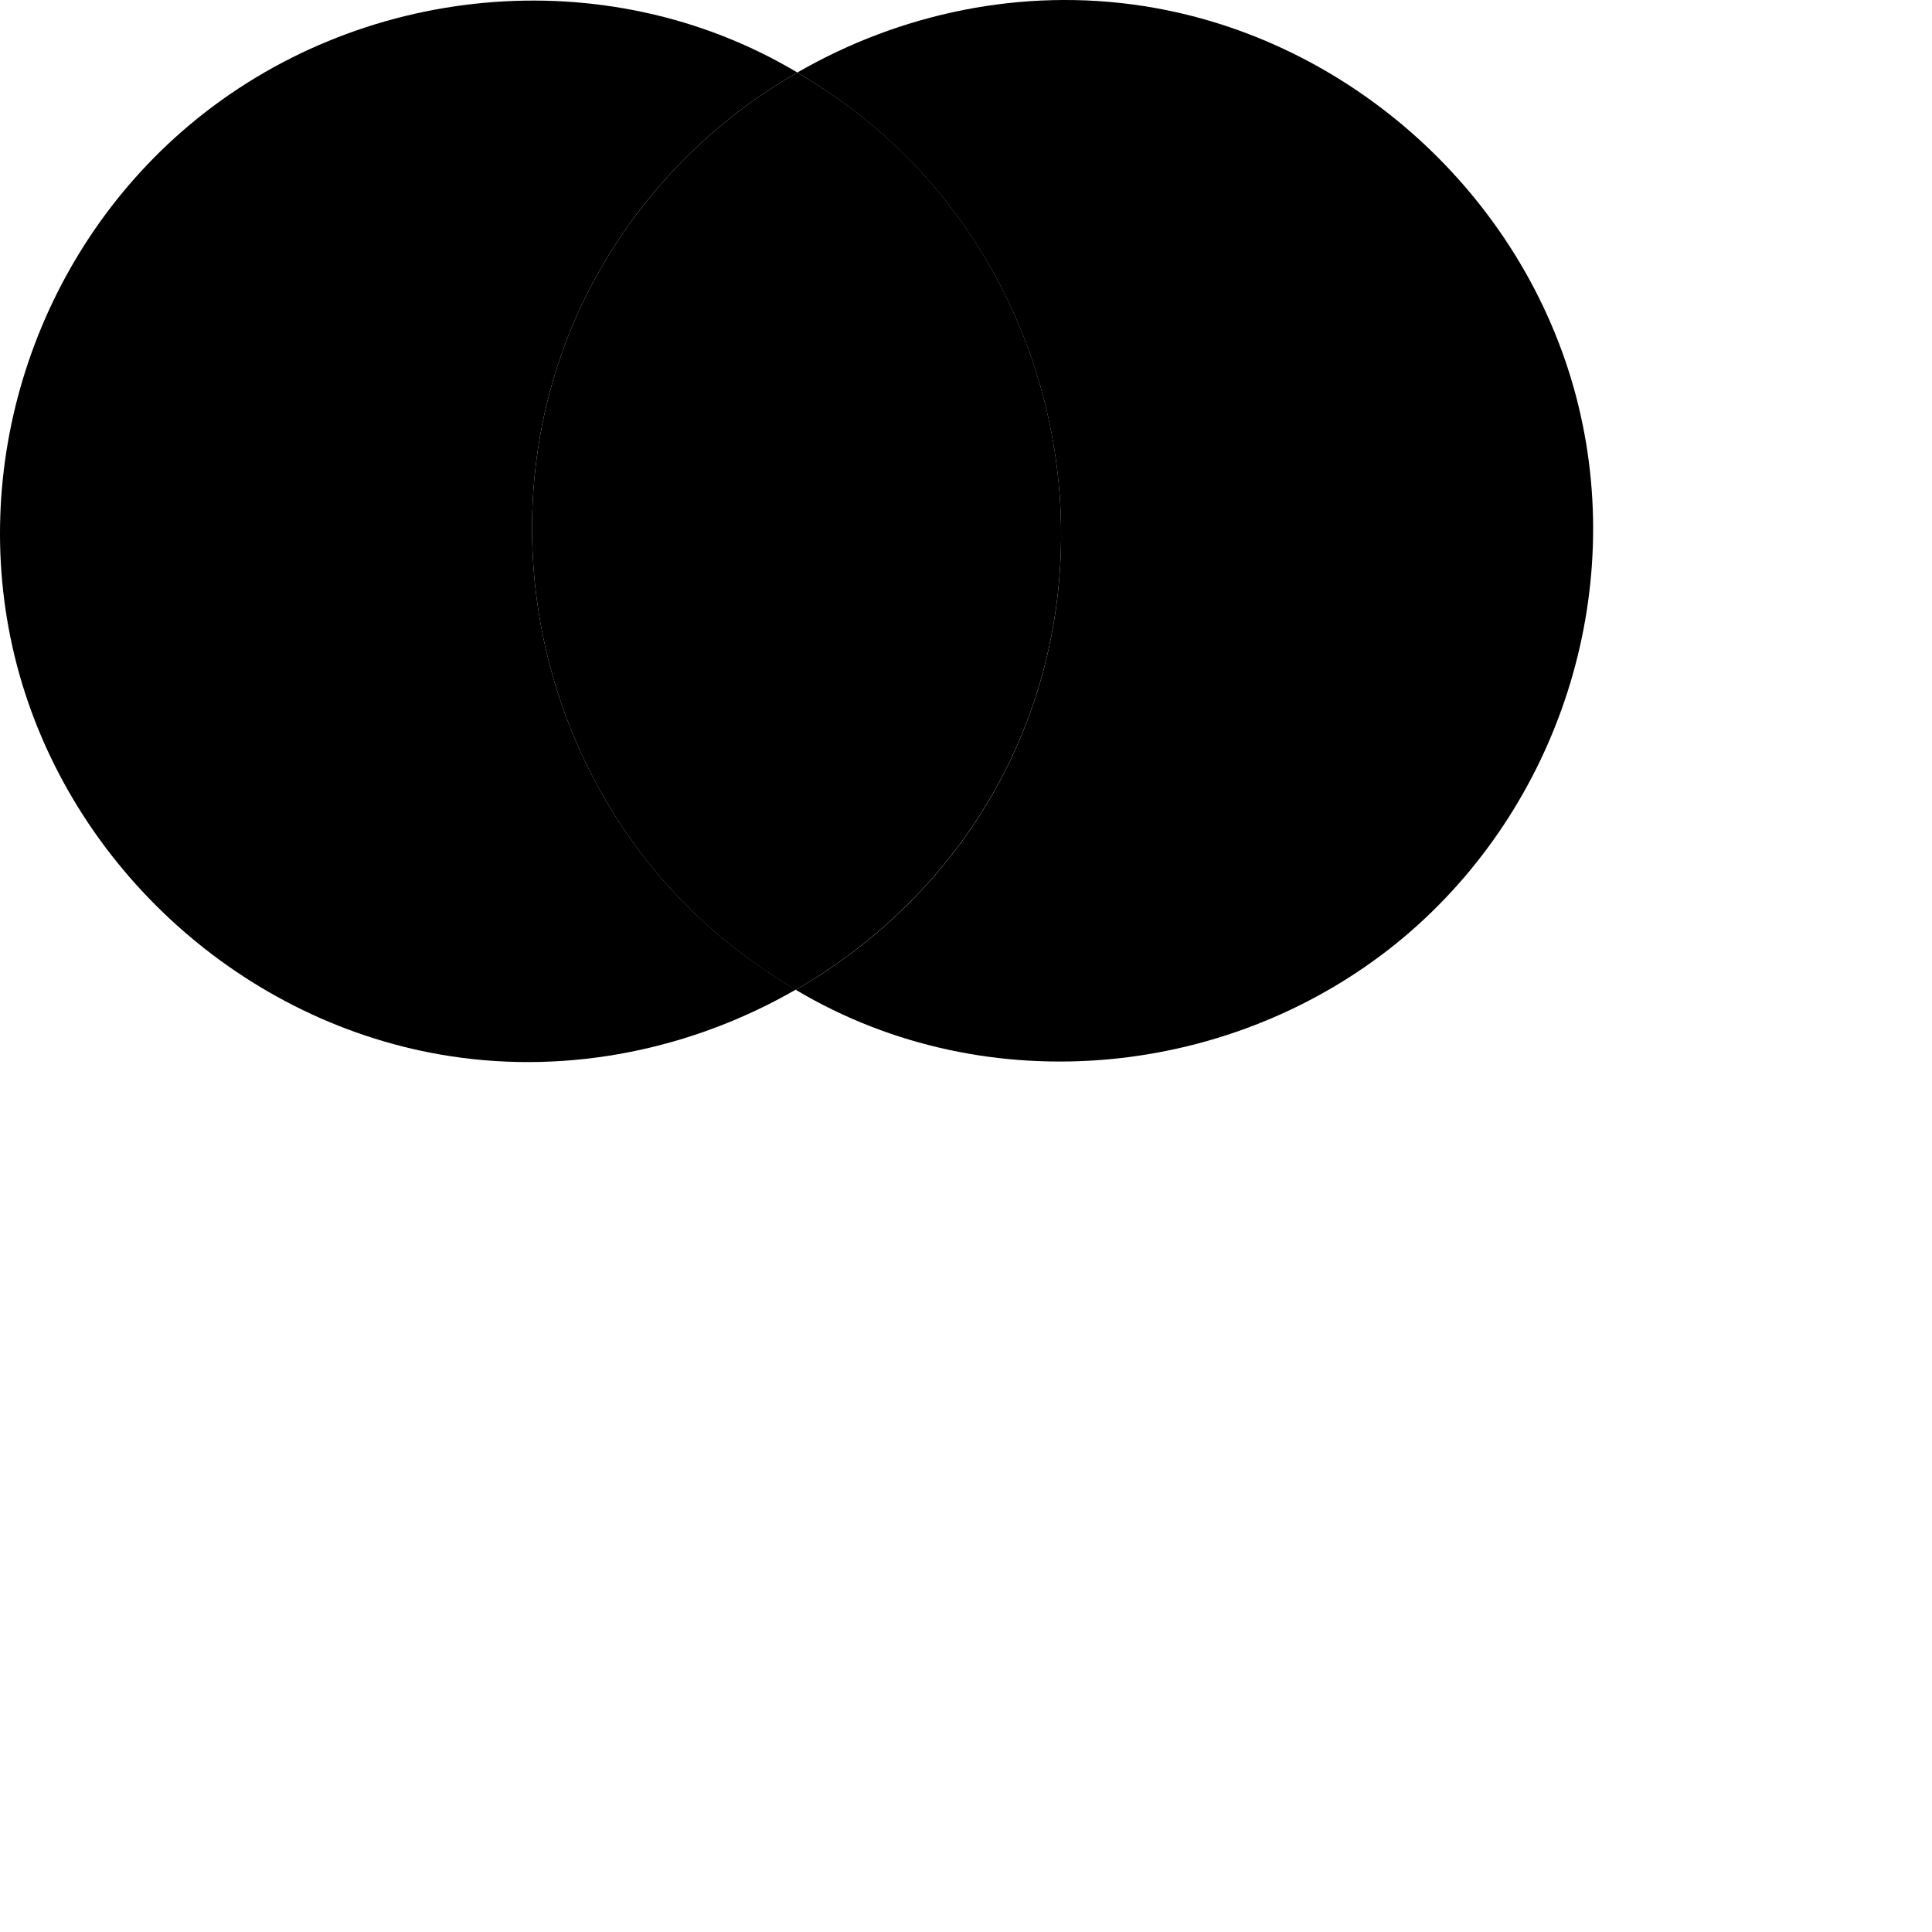
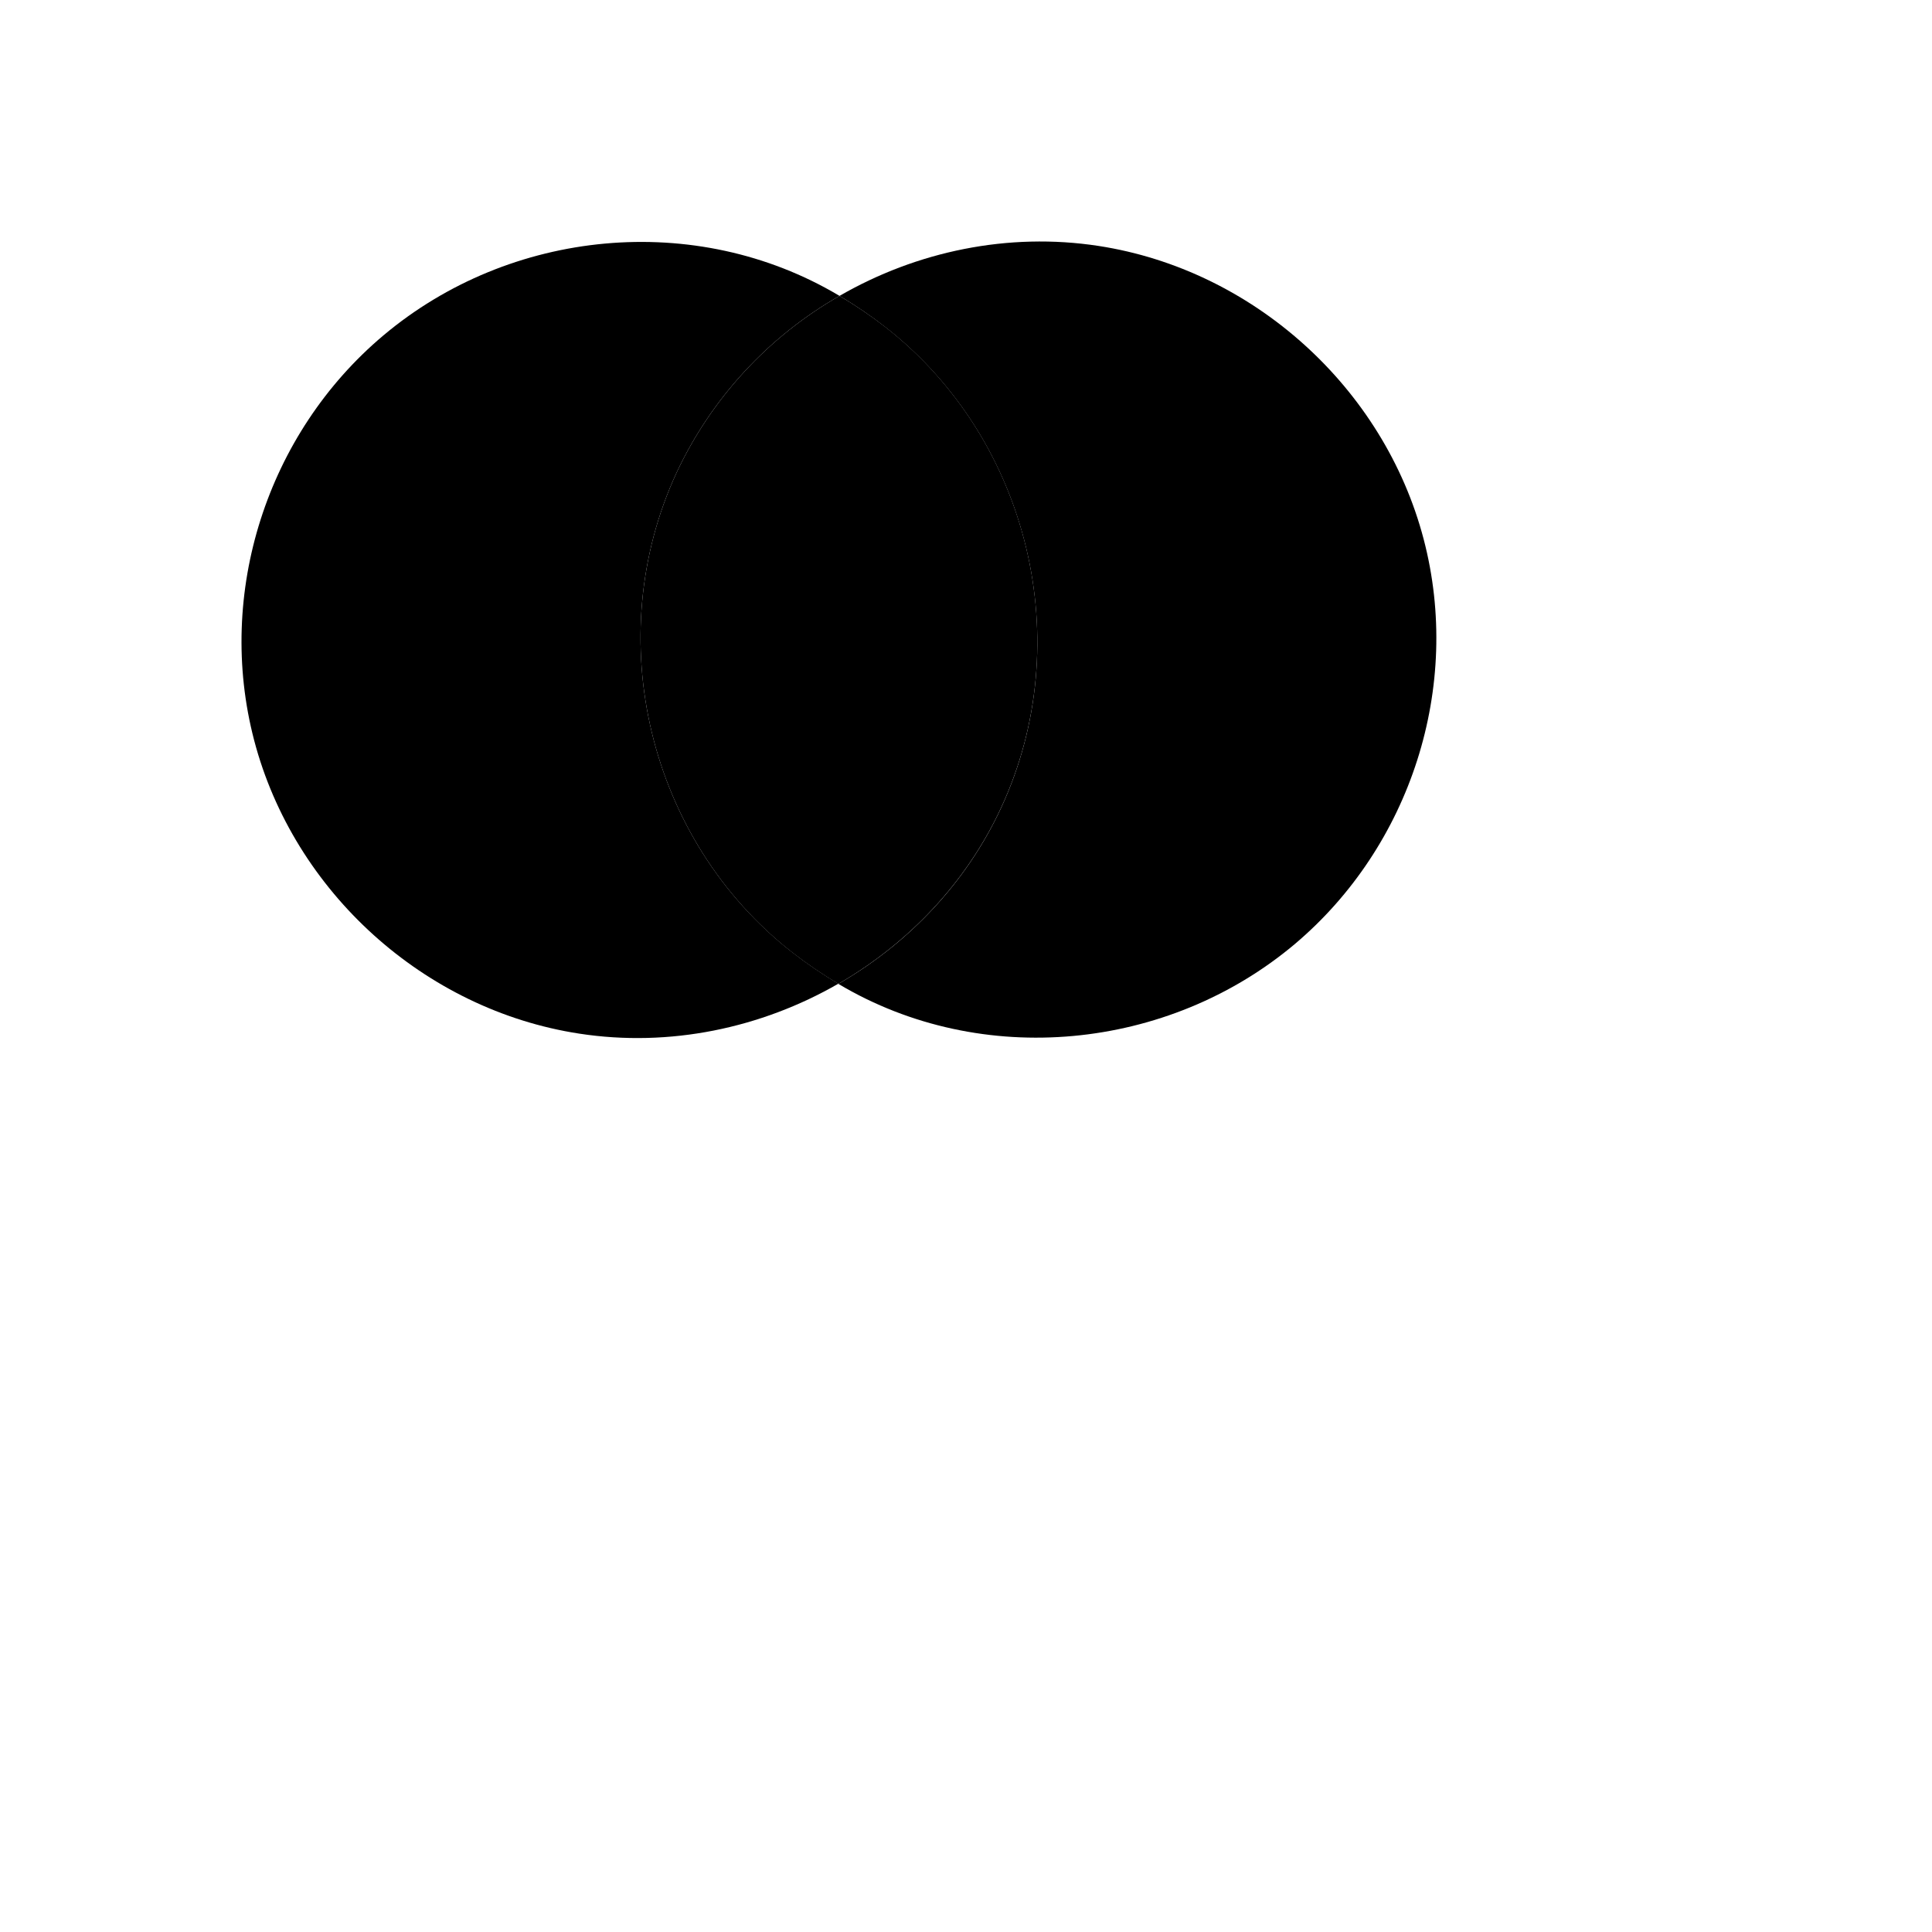
- <svg xmlns="http://www.w3.org/2000/svg" width="600" height="600" version="1.1">
+ <svg xmlns="http://www.w3.org/2000/svg" width="600" height="600" viewBox="-100 -100 800 800" version="1.1">
  <path name="A" d="M180.18,95.66a164.76,164.76,0,0,1,67.44-73.14l-.24-.15C188.05-12.89,111.15-5.23,58.72,38.92,10.54,79.48-10.72,145.61,5.24,206.55,21.68,269.3,75.72,318.16,139.84,328c37.44,5.76,75.35-2.27,107.31-20.67a184,184,0,0,1-19.09-13C168.54,247.88,148.45,164.21,180.18,95.66Z" />
  <path name="AB" d="M314.59,234.35C346.32,165.77,326.23,82,266.7,35.47a182.76,182.76,0,0,0-19.08-12.95,164.76,164.76,0,0,0-67.44,73.14c-31.73,68.55-11.64,152.22,47.88,198.73a184,184,0,0,0,19.09,13C276.1,290.68,300.17,265.5,314.59,234.35Z" />
  <path name="B" d="M489.52,123.31C473.09,60.56,419,11.71,354.92,1.84c-37.51-5.77-75.38,2.26-107.3,20.68a182.76,182.76,0,0,1,19.08,13c59.53,46.57,79.62,130.3,47.89,198.88-14.42,31.15-38.49,56.33-67.44,73l.23.14C306.66,342.76,383.7,335,436.05,291,484.22,250.38,505.49,184.26,489.52,123.31Z" />
+   <g>
+     <rect name="A_title" x="200" y="380" fill="red">A</rect>
+     <rect name="B_title" x="300" y="380" fill="red">B</rect>
+   </g>
</svg>
